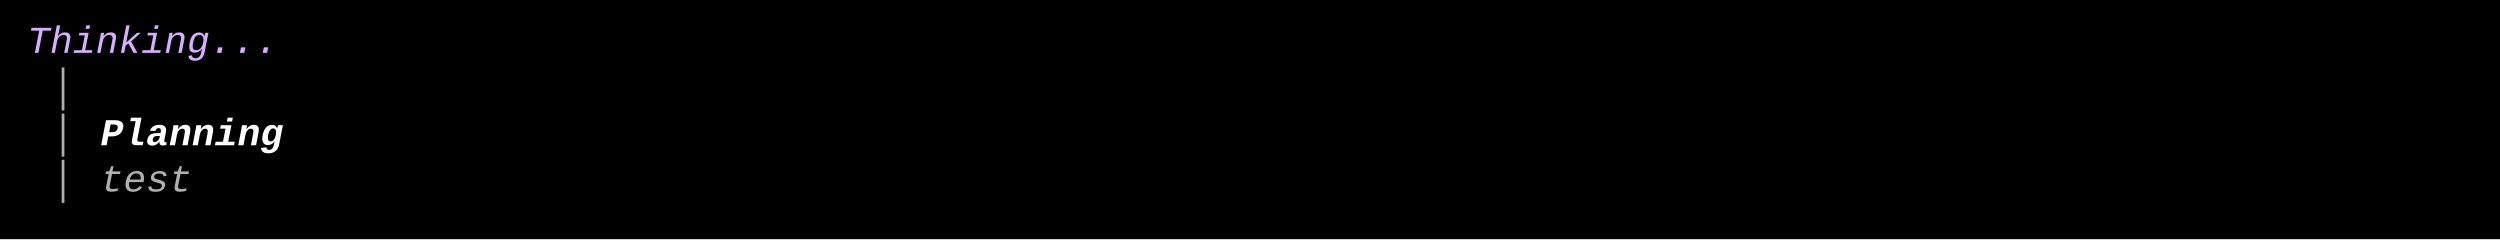
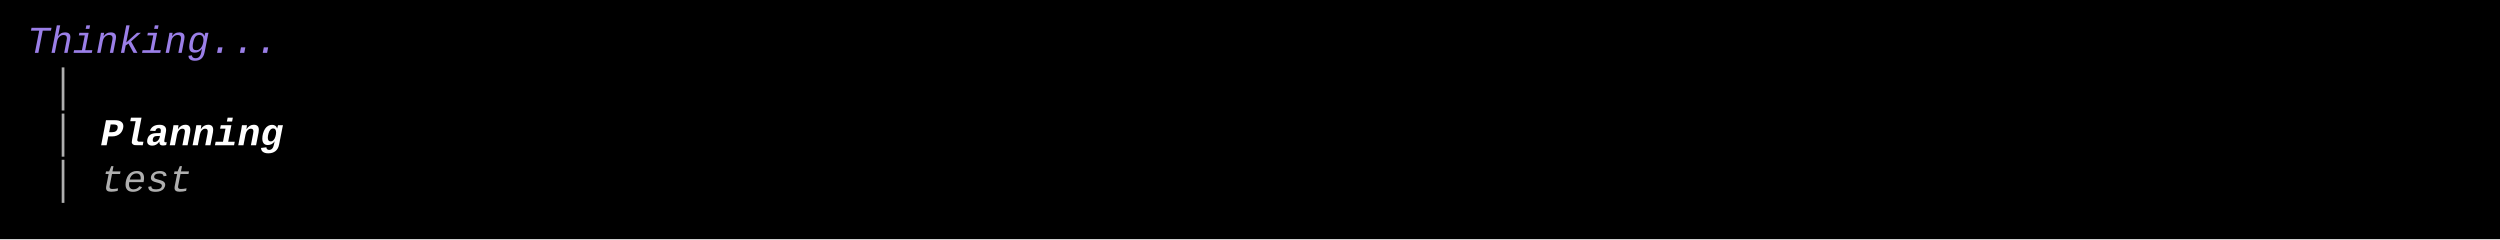
<svg xmlns="http://www.w3.org/2000/svg" width="920" height="88" viewBox="0 0 920 88">
  <style>
    text { font-family: Consolas, "Courier New", monospace; font-size: 14px; dominant-baseline: text-before-edge; white-space: pre; }
  </style>
  <rect width="920" height="88" fill="#000000" />
  <g transform="translate(10, 10)">
-     <text x="0" y="2" fill="#d7afff" textLength="117" lengthAdjust="spacingAndGlyphs" font-style="italic"> Thinking... </text>
+     <text x="0" y="2" fill="#9b7fe8" textLength="117" lengthAdjust="spacingAndGlyphs" font-style="italic"> Thinking... </text>
    <text x="9" y="19" fill="#afafaf" textLength="9" lengthAdjust="spacingAndGlyphs">│</text>
    <text x="9" y="36" fill="#afafaf" textLength="9" lengthAdjust="spacingAndGlyphs">│</text>
    <text x="27" y="36" fill="#ffffff" textLength="72" lengthAdjust="spacingAndGlyphs" font-weight="bold" font-style="italic">Planning</text>
    <text x="9" y="53" fill="#afafaf" textLength="9" lengthAdjust="spacingAndGlyphs">│</text>
    <text x="27" y="53" fill="#afafaf" textLength="36" lengthAdjust="spacingAndGlyphs" font-style="italic">test</text>
  </g>
</svg>
